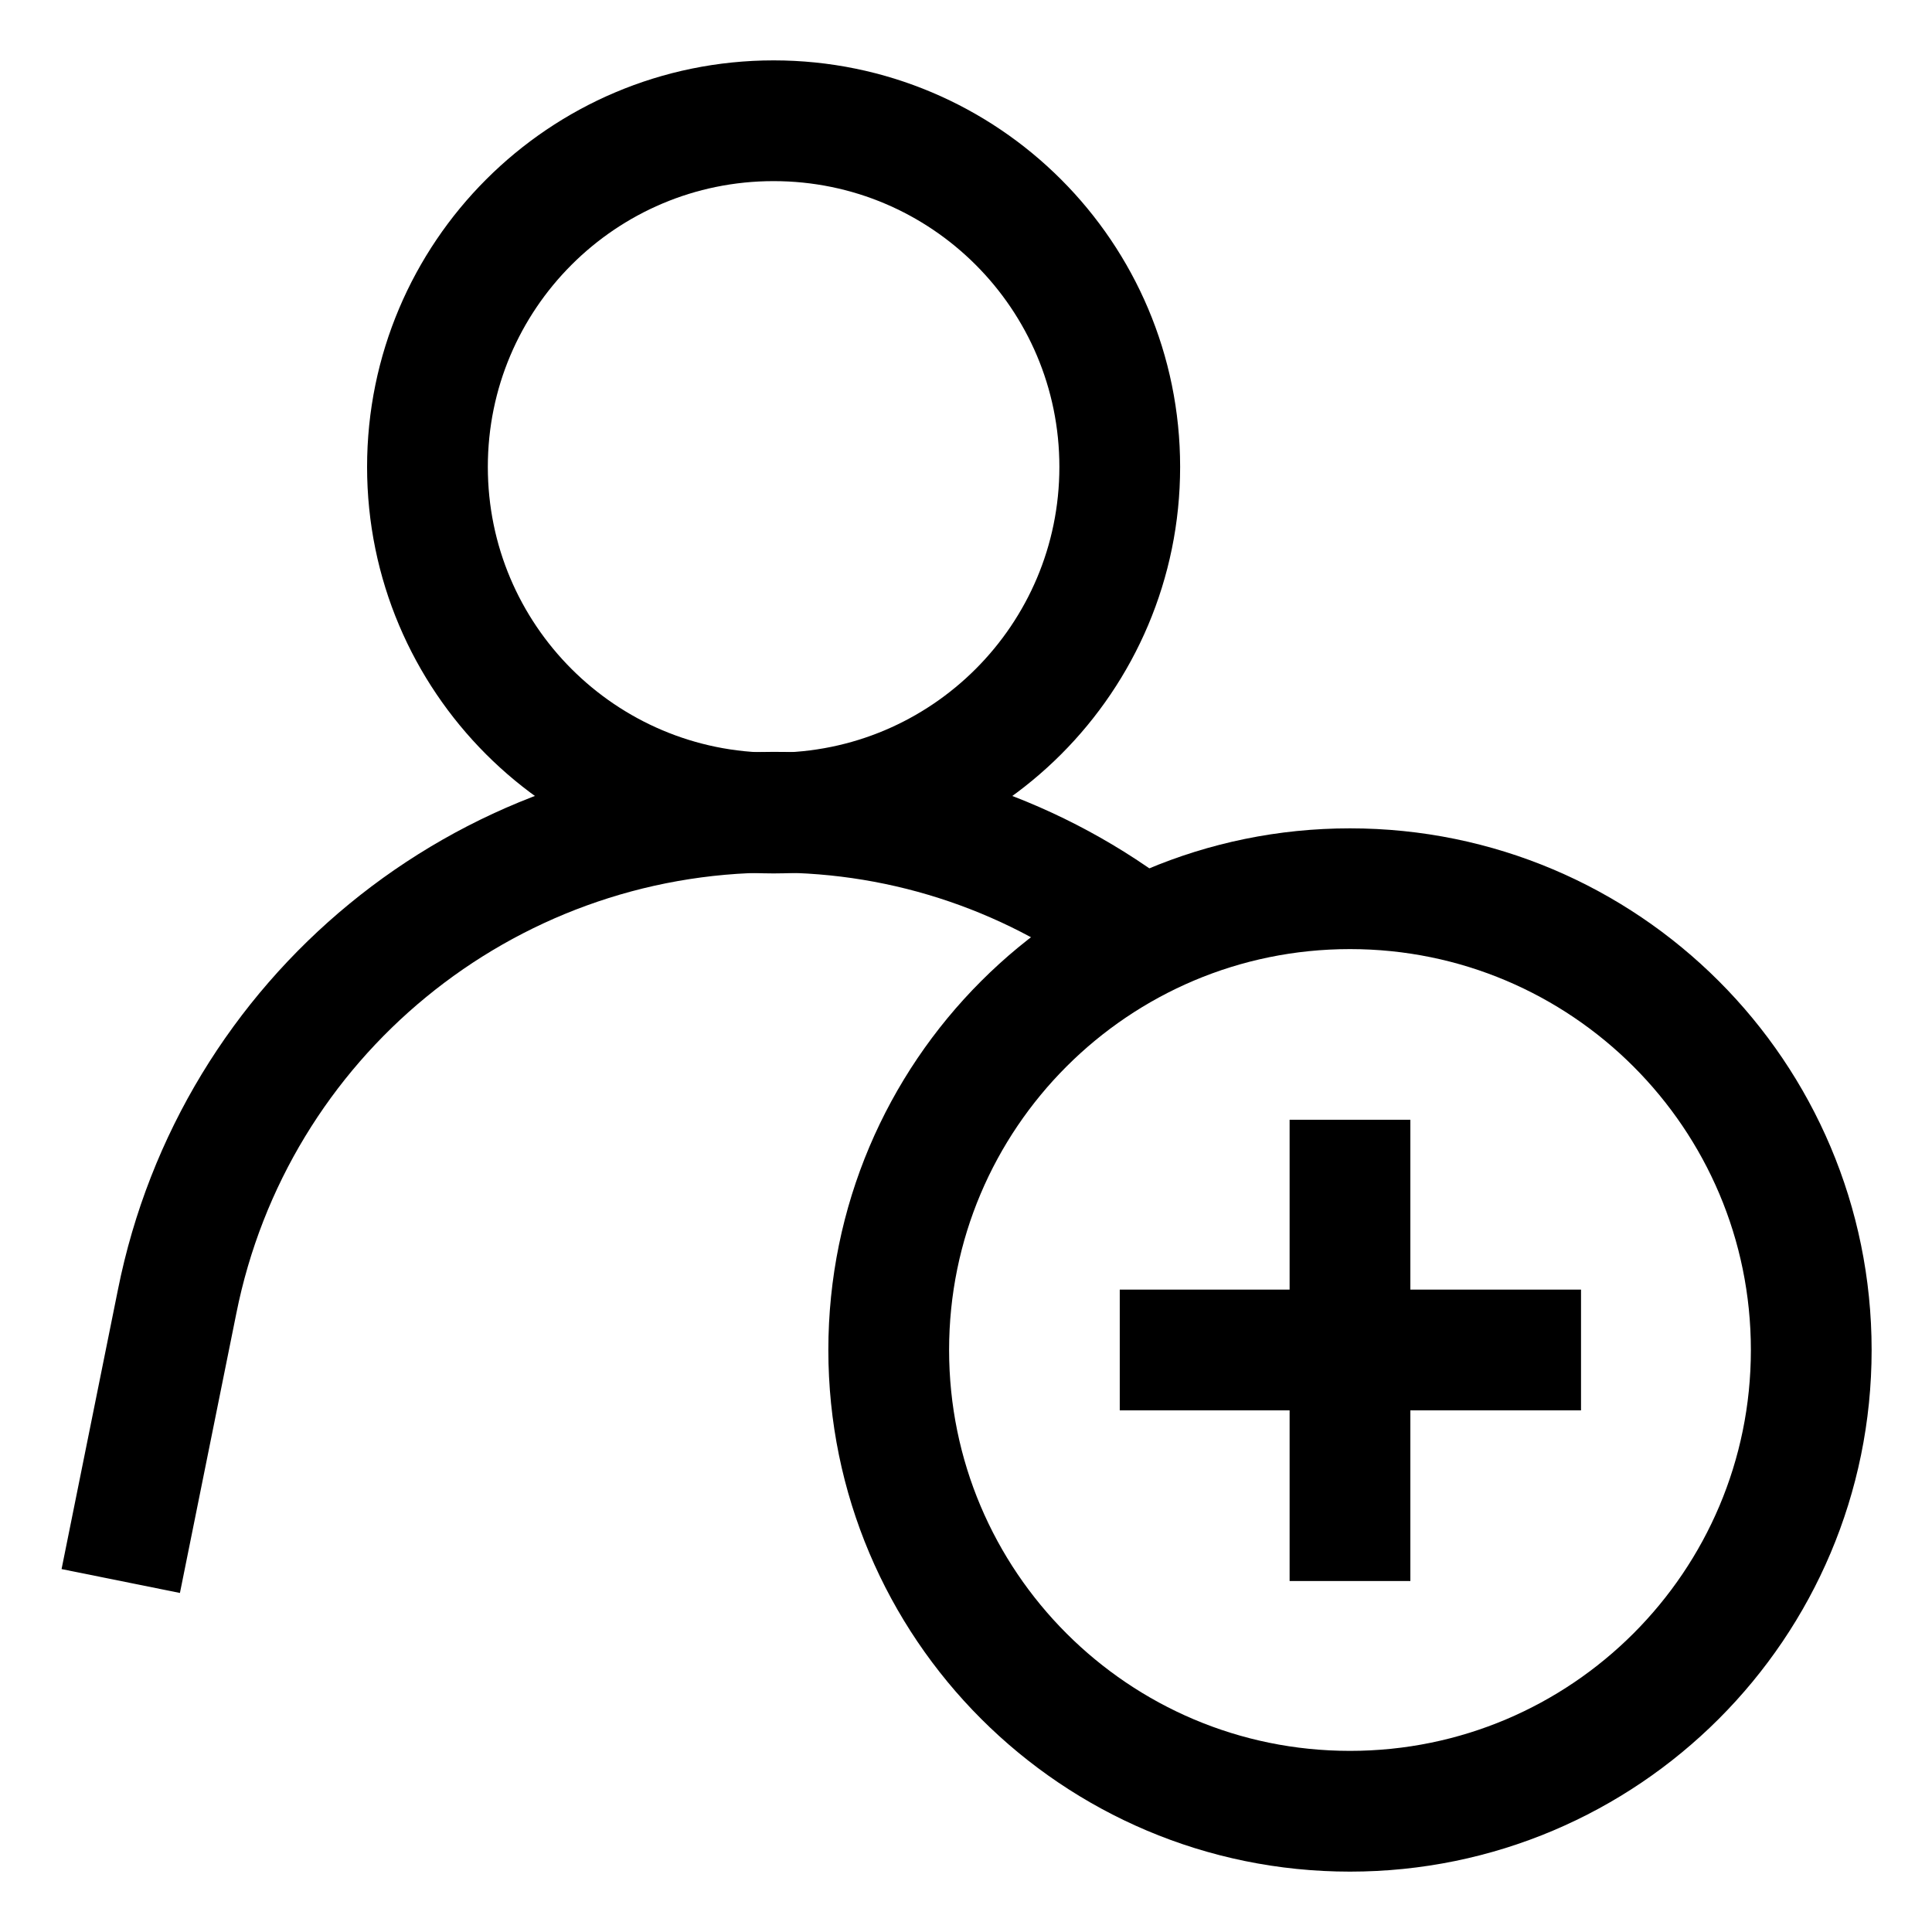
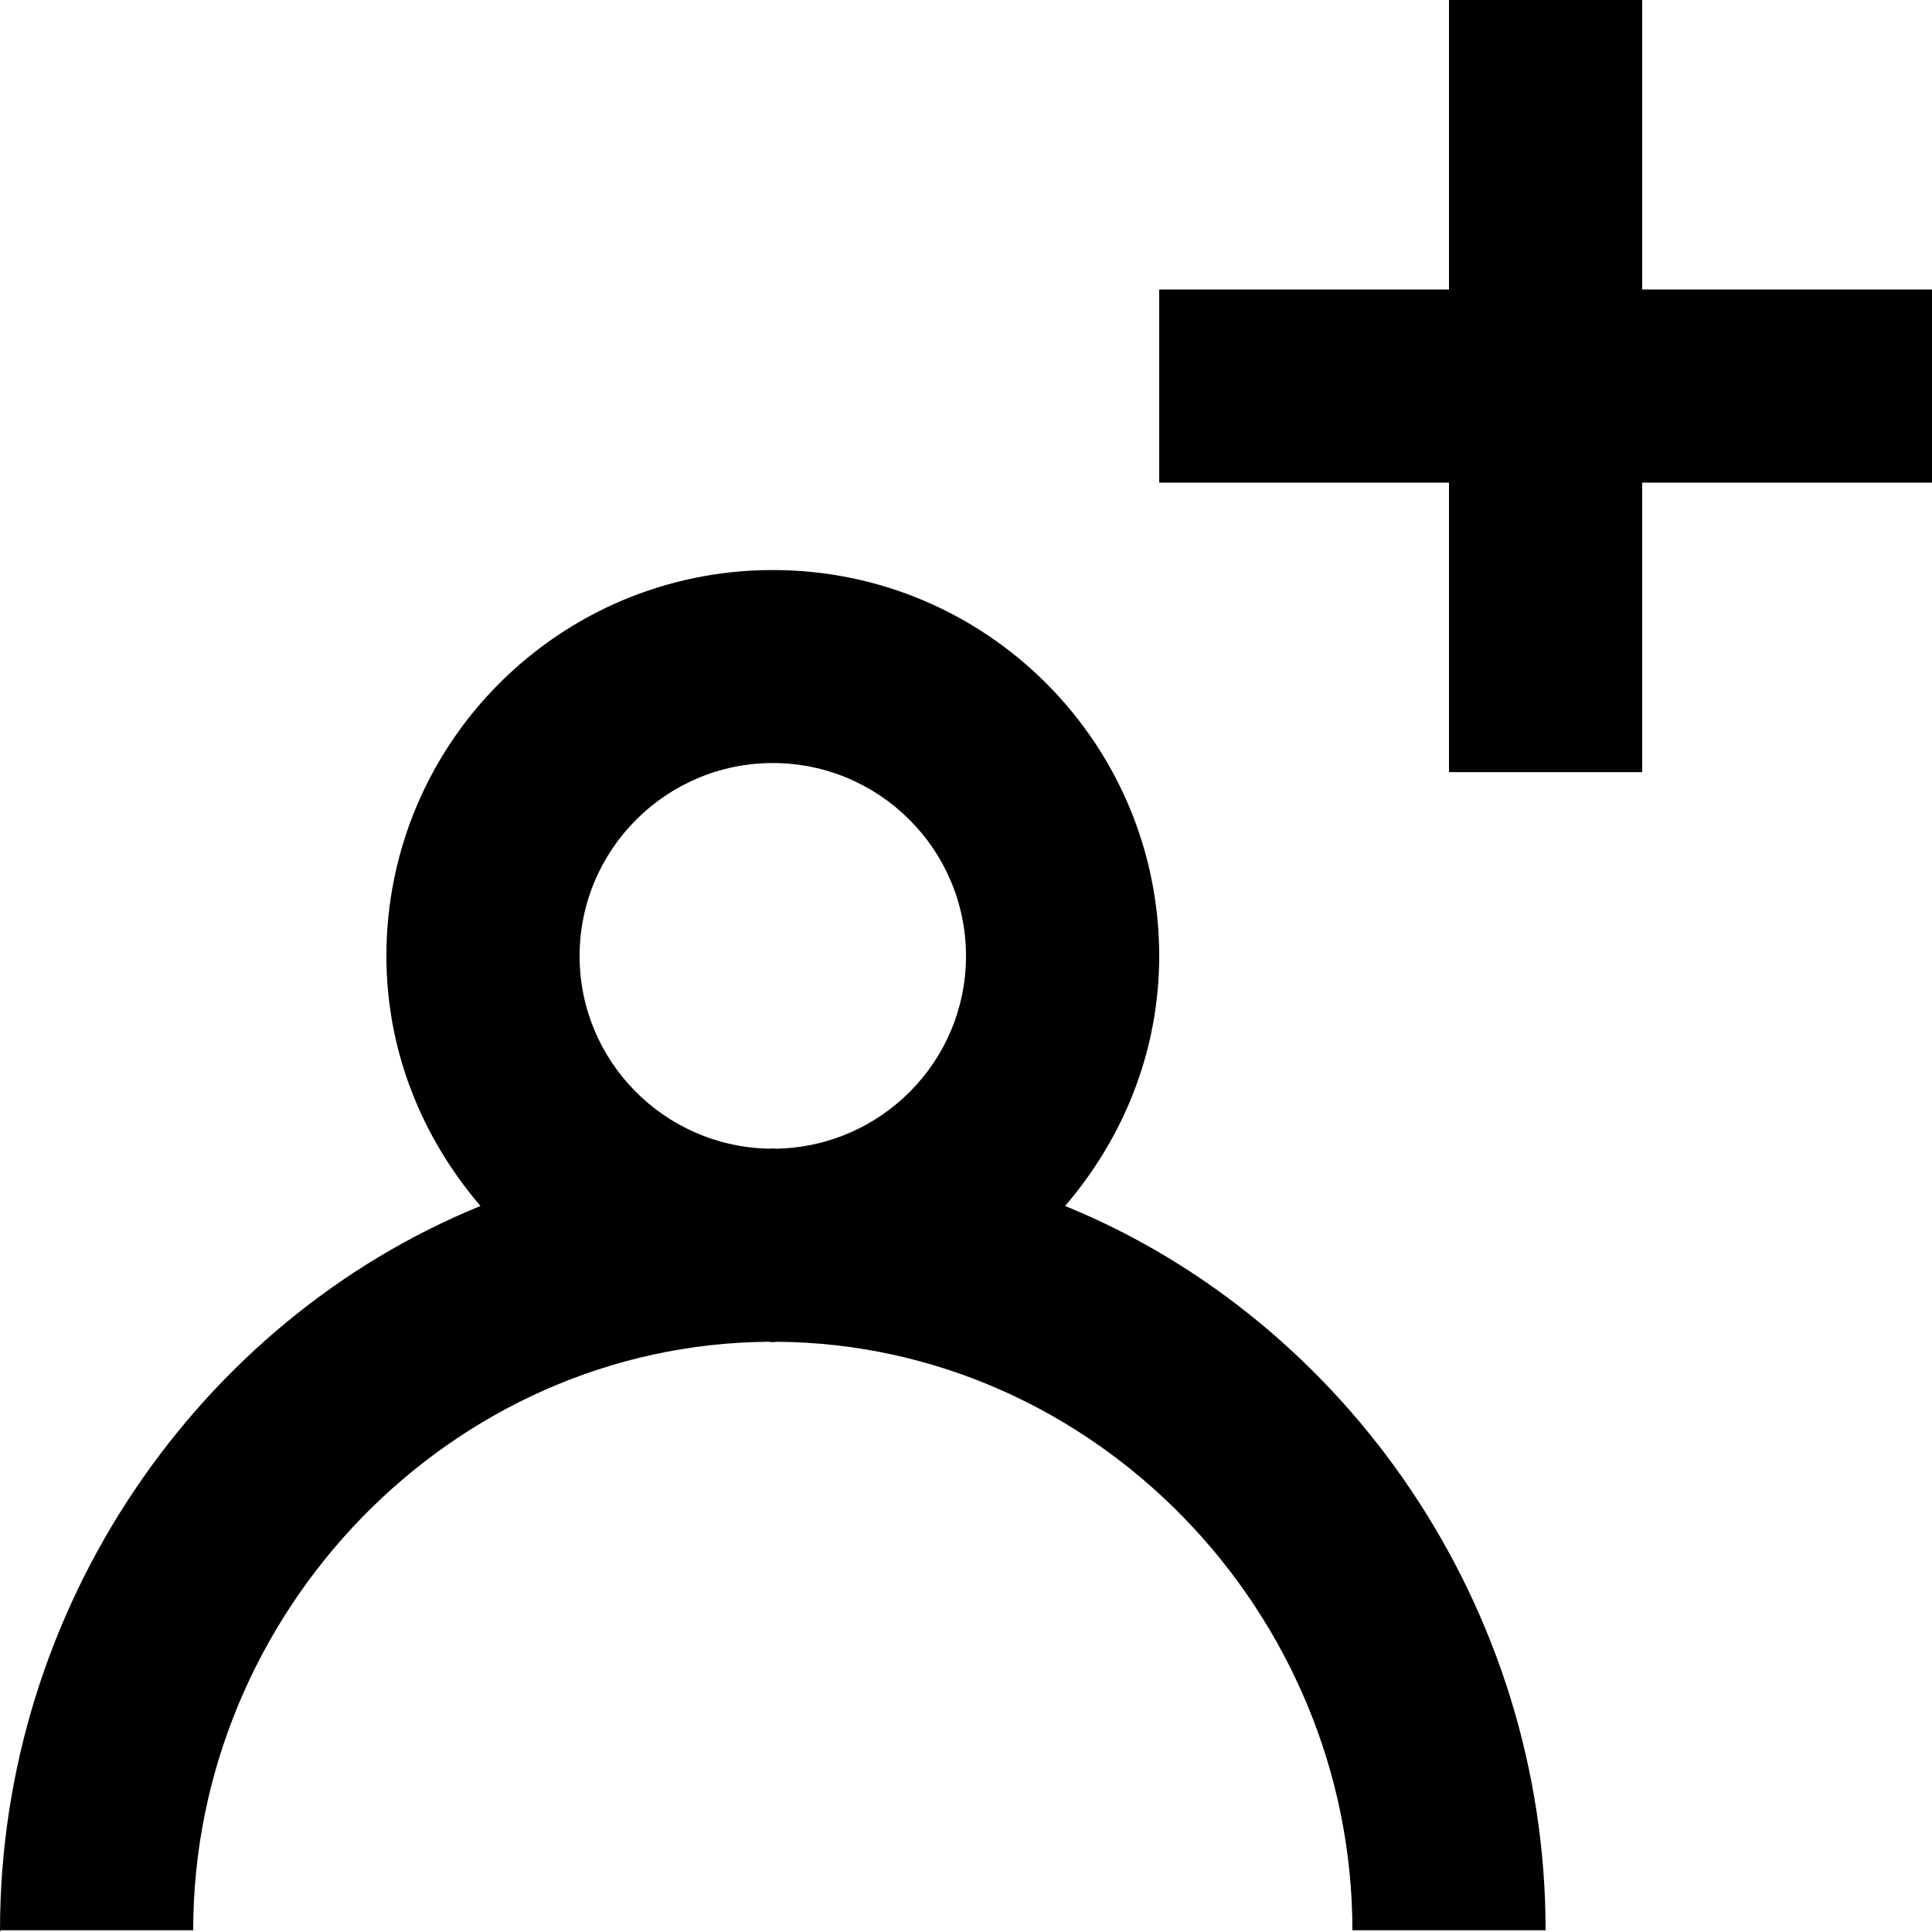
- <svg xmlns="http://www.w3.org/2000/svg" id="Layer_1" data-name="Layer 1" viewBox="0 0 24 24" stroke-width="1.5" width="24" height="24" color="#000000">
+ <svg xmlns="http://www.w3.org/2000/svg" width="800px" height="800px" viewBox="0 0 20 20" version="1.1">
  <defs>
-     <style>.cls-6374f8d9b67f094e4896c60d-1{fill:none;stroke:currentColor;stroke-miterlimit:10;}</style>
-   </defs>
-   <circle class="cls-6374f8d9b67f094e4896c60d-1" cx="9.61" cy="5.8" r="4.3" />
-   <path class="cls-6374f8d9b67f094e4896c60d-1" d="M1.5,19.64l.7-3.47a7.56,7.56,0,0,1,7.41-6.08,7.43,7.43,0,0,1,4.59,1.57" />
-   <circle class="cls-6374f8d9b67f094e4896c60d-1" cx="16.77" cy="16.77" r="5.73" />
-   <line class="cls-6374f8d9b67f094e4896c60d-1" x1="13.91" y1="16.77" x2="19.64" y2="16.77" />
-   <line class="cls-6374f8d9b67f094e4896c60d-1" x1="16.77" y1="13.91" x2="16.77" y2="19.64" />
+ 
+ </defs>
+   <g id="Page-1" stroke="none" stroke-width="1" fill="none" fill-rule="evenodd">
+     <g id="Dribbble-Light-Preview" transform="translate(-180, -2119)" fill="#000000">
+       <g id="icons" transform="translate(56, 160)">
+         <path d="M144,1961.997 L144,1963.996 L141,1963.996 L141,1966.993 L139,1966.993 L139,1963.996 L136,1963.996 L136,1961.997 L139,1961.997 L139,1959 L141,1959 L141,1961.997 L144,1961.997 Z M132.042,1970.891 C132.028,1970.891 132.014,1970.889 132,1970.889 C131.986,1970.889 131.972,1970.891 131.958,1970.891 C130.875,1970.868 130,1969.985 130,1968.897 C130,1967.795 130.897,1966.899 132,1966.899 C133.103,1966.899 134,1967.795 134,1968.897 C134,1969.985 133.125,1970.868 132.042,1970.891 L132.042,1970.891 Z M135.026,1971.484 C135.625,1970.786 136,1969.889 136,1968.897 C136,1966.69 134.209,1964.901 132,1964.901 C129.791,1964.901 128,1966.69 128,1968.897 C128,1969.889 128.375,1970.786 128.974,1971.484 C126.057,1972.674 124,1975.638 124,1978.982 C124,1979.022 124.005,1978.982 124.006,1978.982 L126,1978.982 C126,1975.691 128.669,1972.913 131.958,1972.89 C131.972,1972.89 131.985,1972.894 132,1972.894 C132.015,1972.894 132.028,1972.89 132.042,1972.89 C135.331,1972.913 138,1975.691 138,1978.982 L140,1978.982 C140,1975.638 137.943,1972.675 135.026,1971.484 L135.026,1971.484 Z" id="profile_plus-[#1351]">
+ 
+ </path>
+       </g>
+     </g>
+   </g>
</svg>
